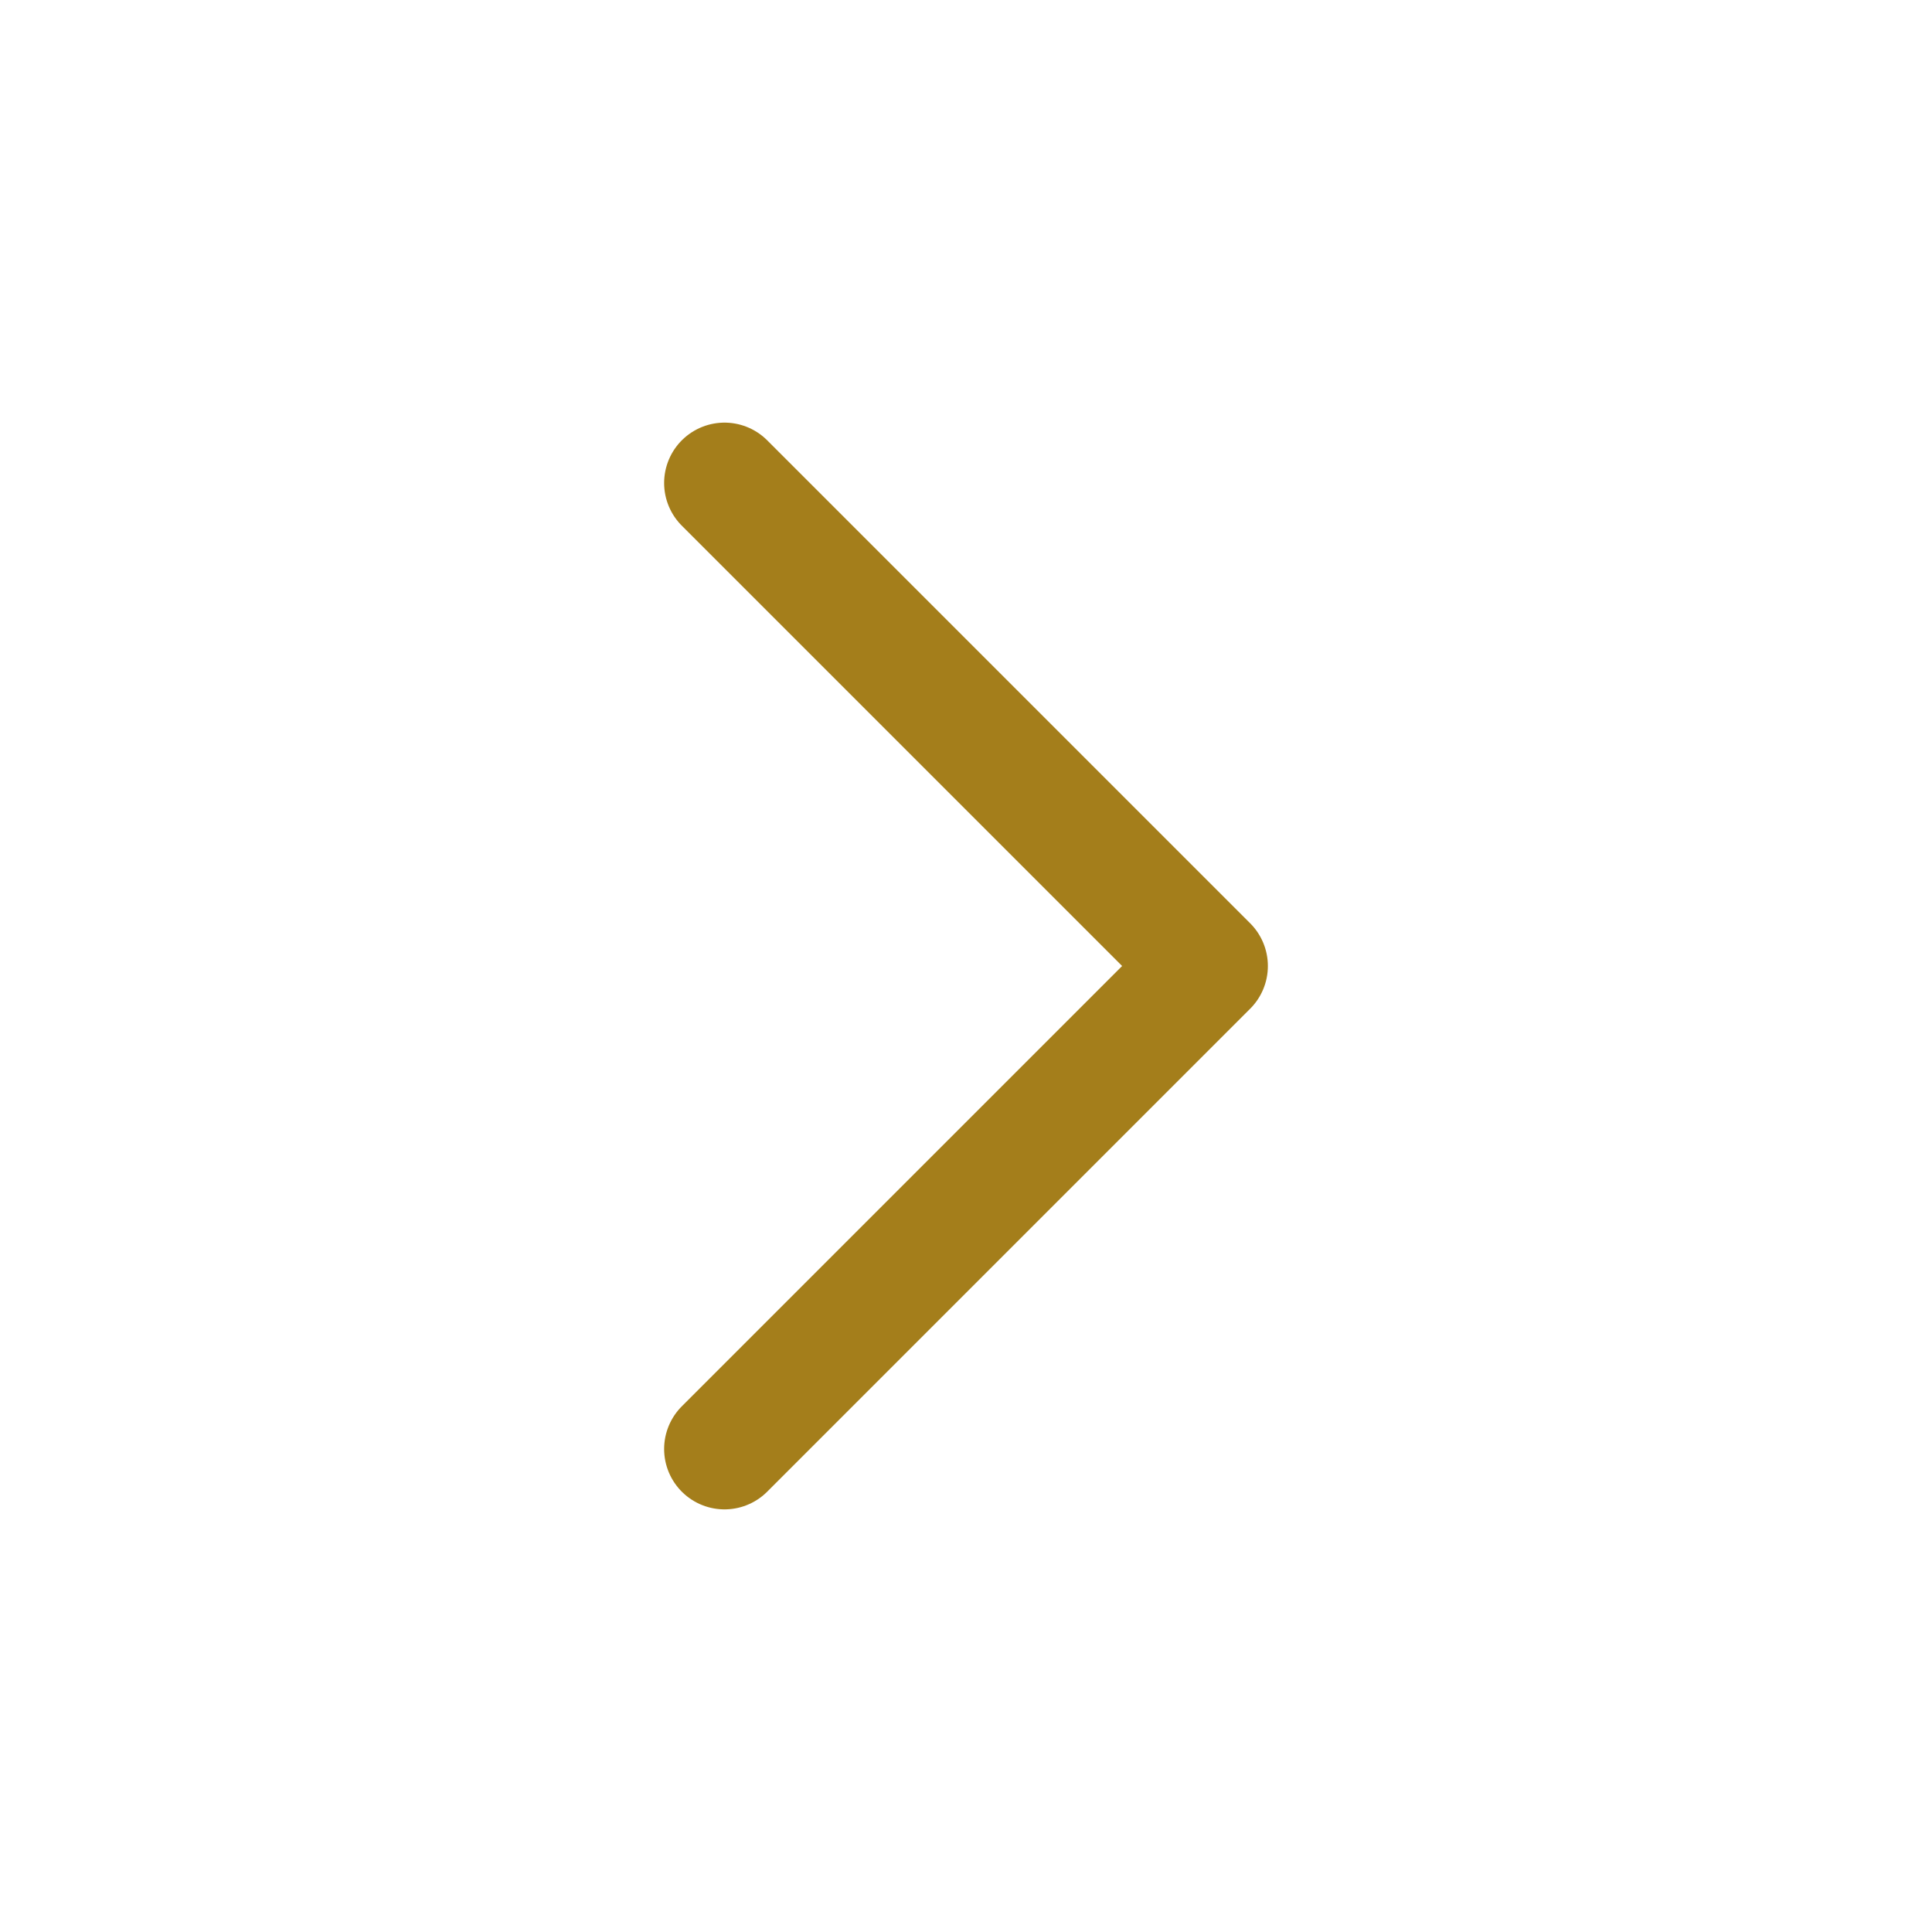
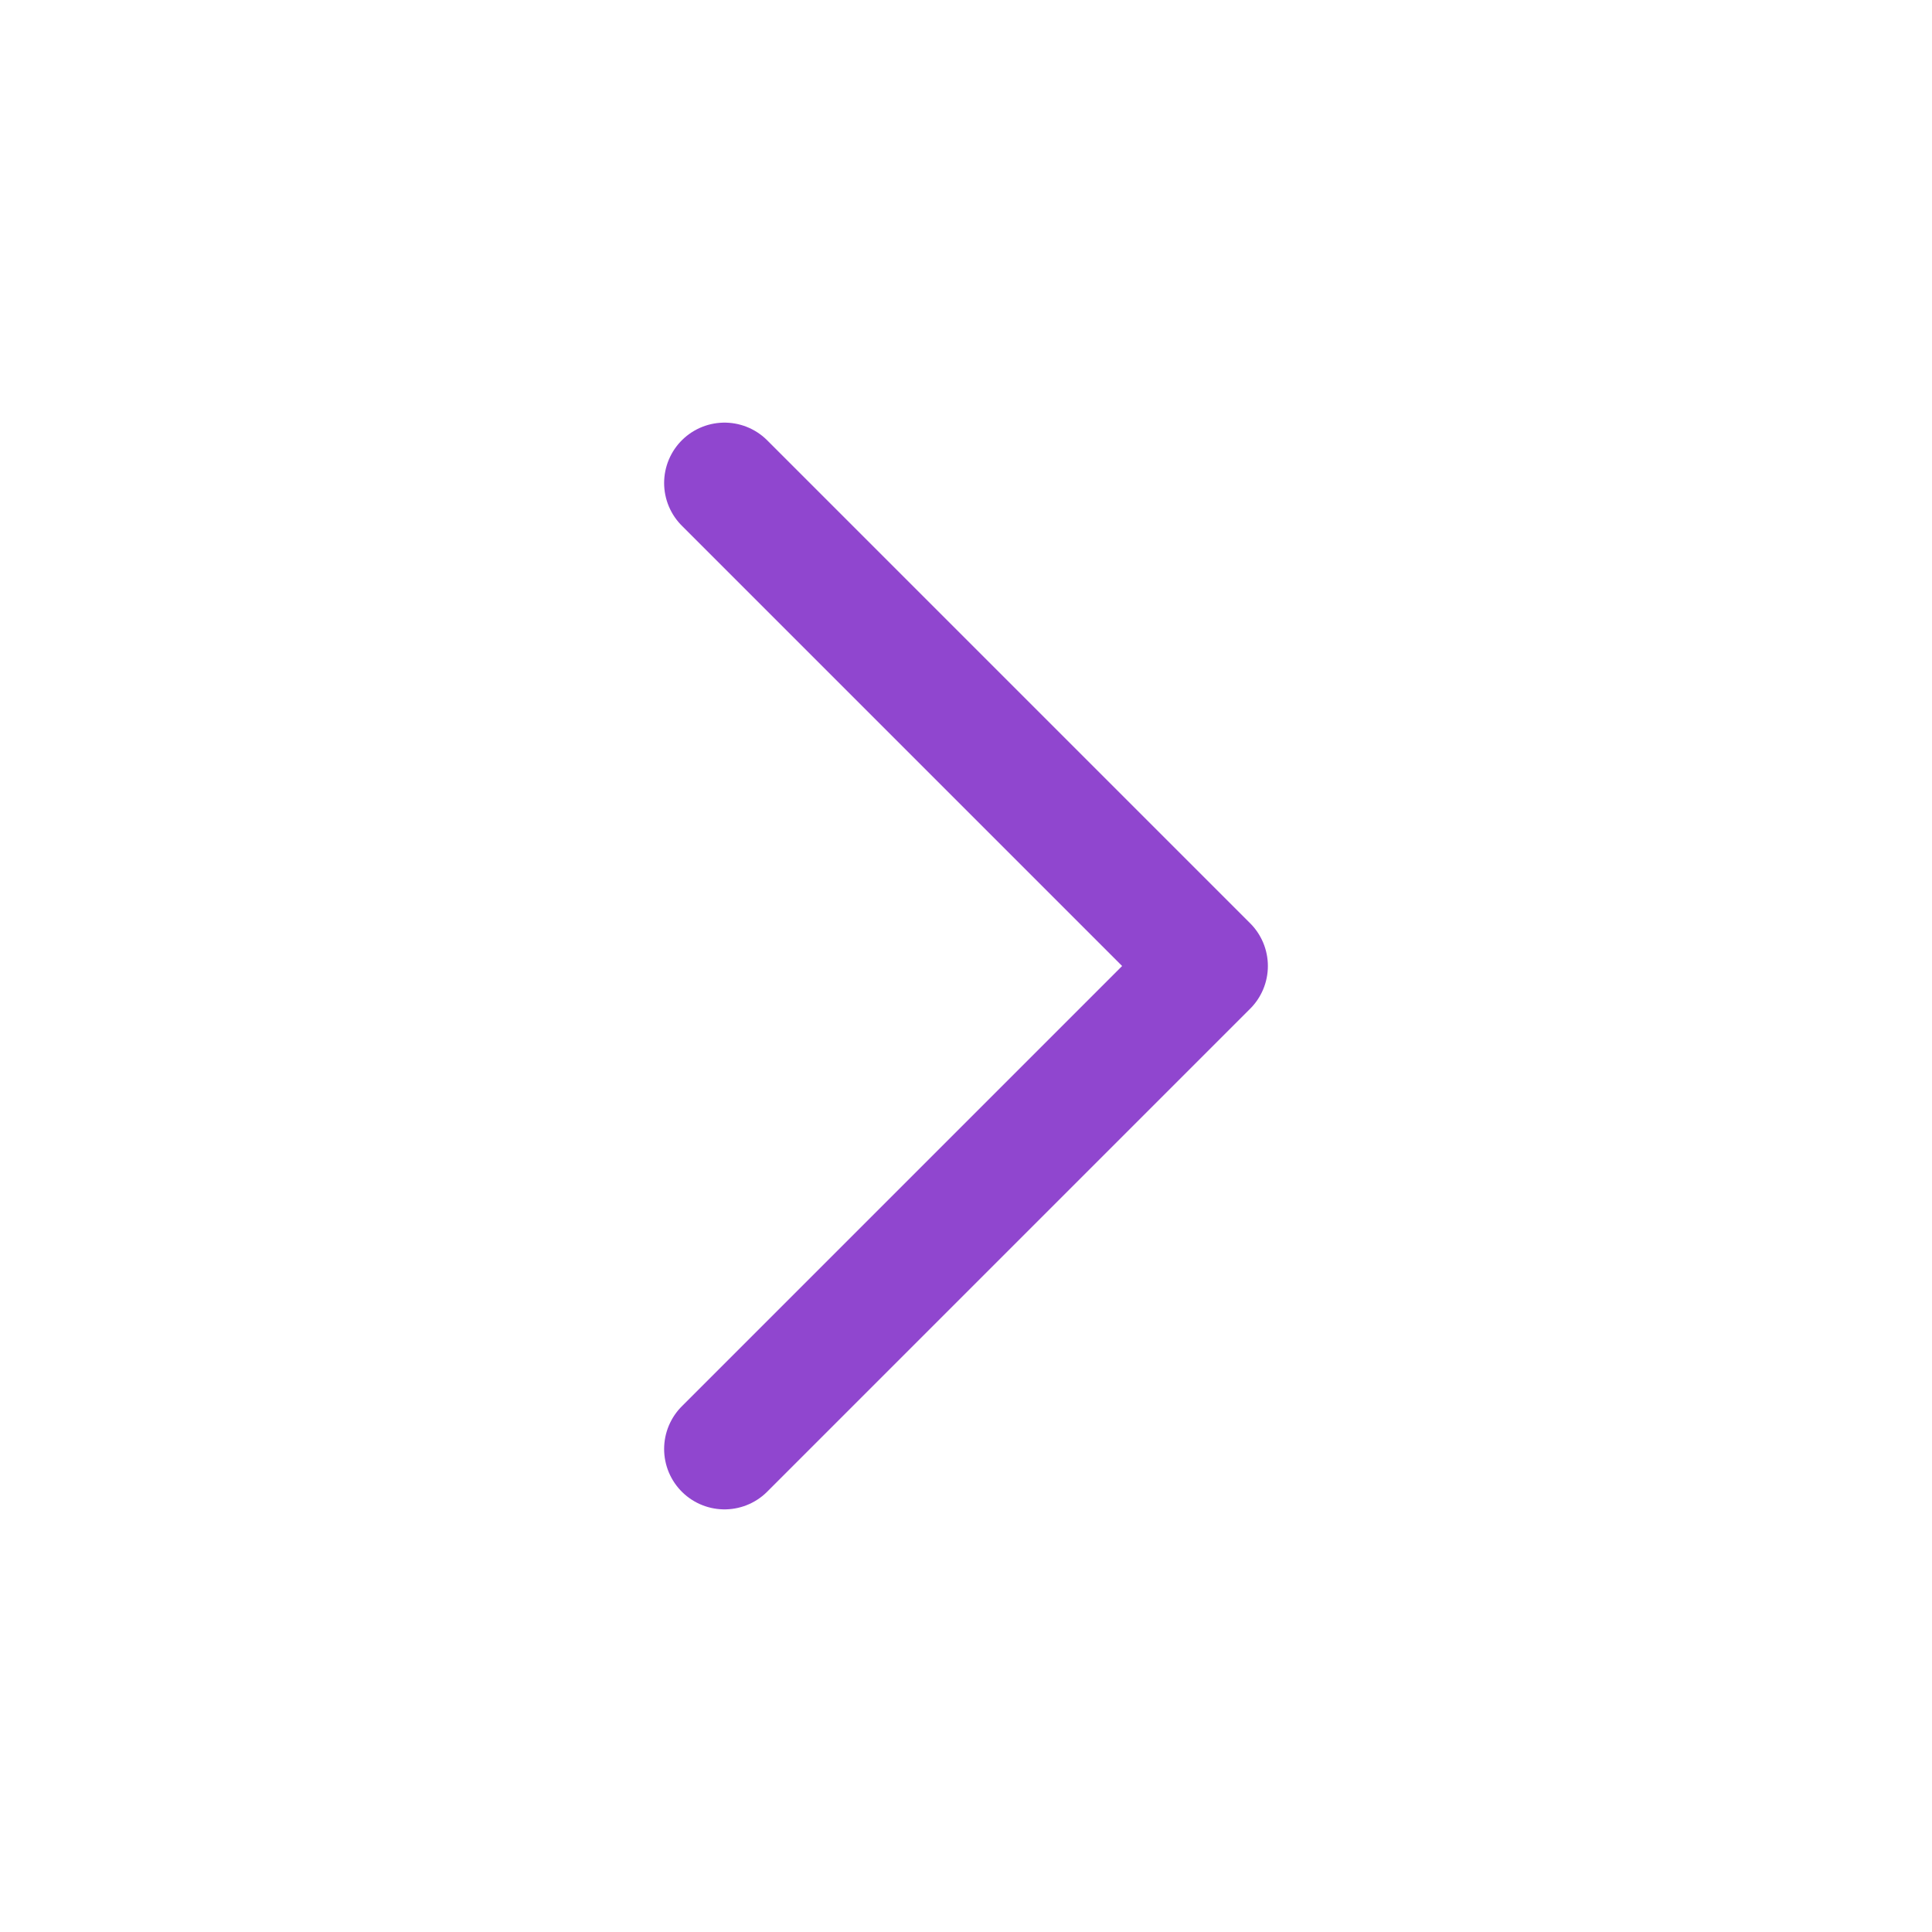
- <svg xmlns="http://www.w3.org/2000/svg" width="24px" height="24px" stroke-width="1.5" viewBox="0 0 24 24" fill="none" color="#a47e1b">
-   <path d="M9 6L15 12L9 18" stroke="#a47e1b" stroke-width="1.5" stroke-linecap="round" stroke-linejoin="round" />
+ <svg xmlns="http://www.w3.org/2000/svg" width="24px" height="24px" stroke-width="1.5" viewBox="0 0 24 24" fill="none" color="#000">
+   <path d="M9 6L15 12L9 18" stroke="#9046CF" stroke-width="1.5" stroke-linecap="round" stroke-linejoin="round" />
</svg>
